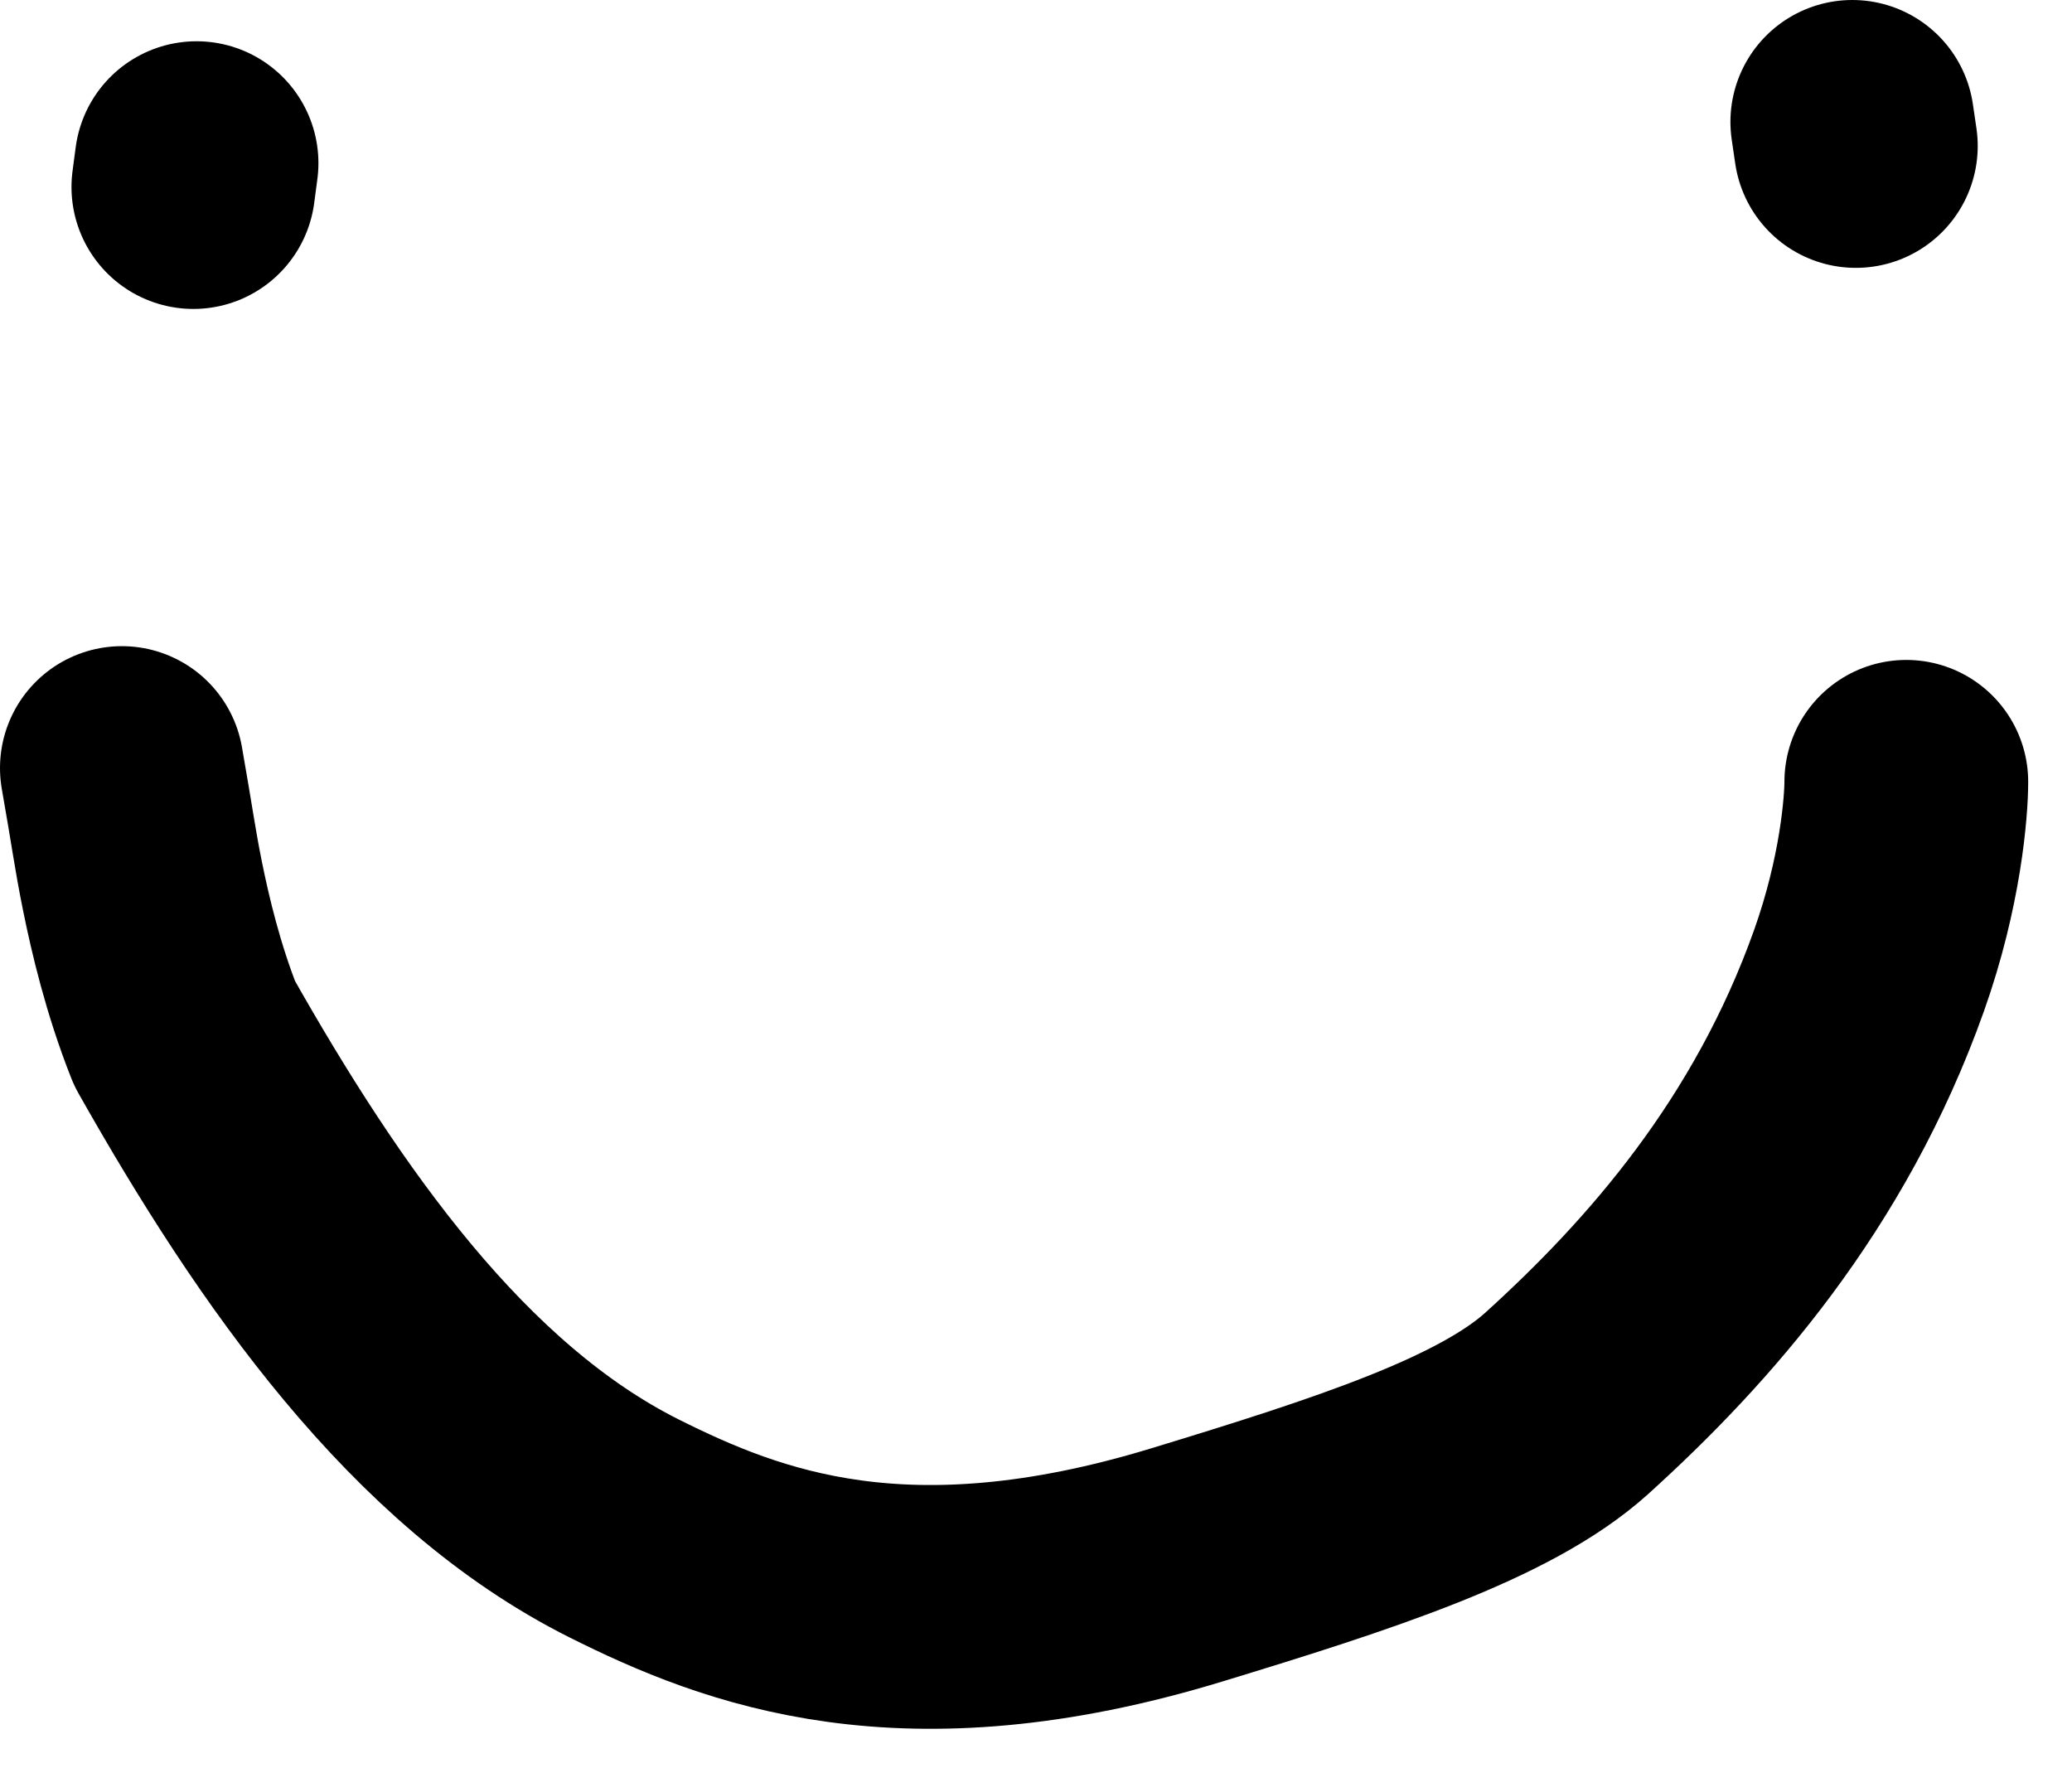
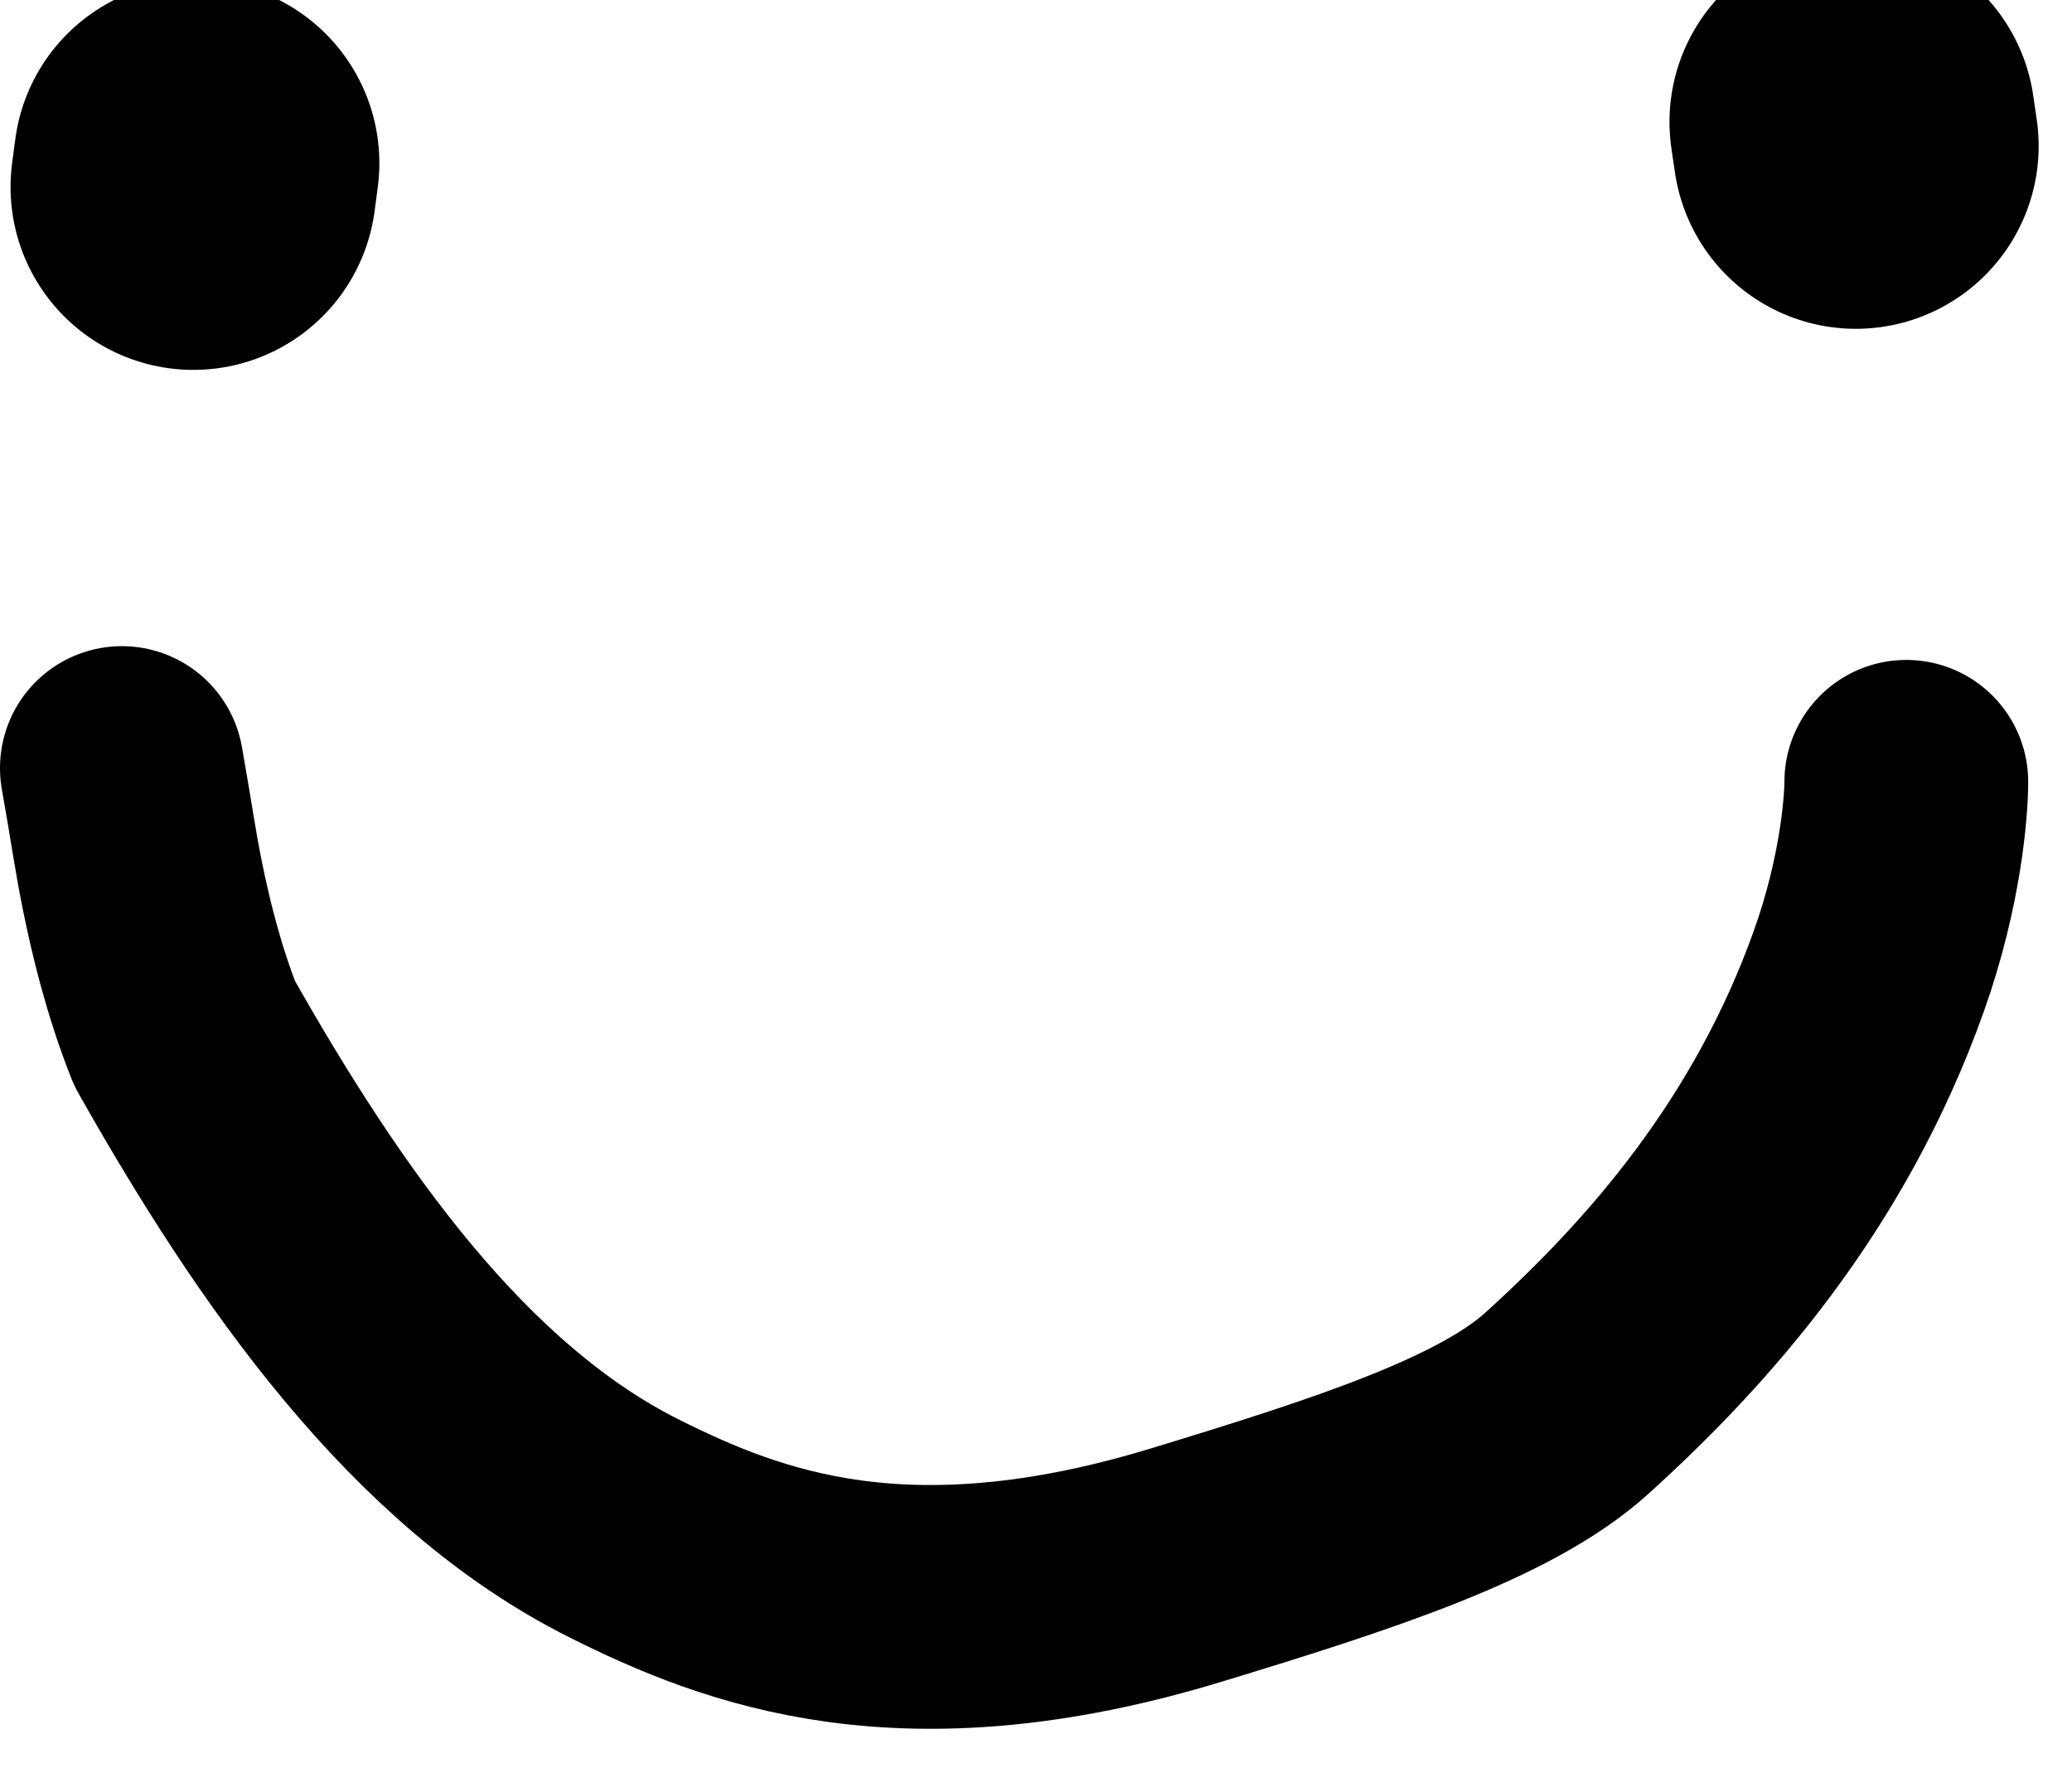
<svg xmlns="http://www.w3.org/2000/svg" width="34" height="29" viewBox="0 0 34 29" fill="none">
-   <path d="M3.173 3.069L3.225 2.677" stroke="black" stroke-width="4" stroke-linecap="round" stroke-linejoin="round" />
-   <path d="M30.395 2L30.453 2.395" stroke="black" stroke-width="4" stroke-linecap="round" stroke-linejoin="round" />
-   <path d="M31.281 12.828C31.281 13.223 31.19 14.462 30.669 15.926C29.535 19.113 27.55 21.359 25.711 23.024C24.532 24.091 22.221 24.84 19.47 25.678C14.851 27.085 12.186 26.051 10.245 25.08C7.2 23.557 4.923 20.31 3.03 16.957C2.674 16.059 2.466 15.17 2.339 14.544C2.212 13.917 2.173 13.581 2 12.602" stroke="black" stroke-width="4" stroke-linecap="round" stroke-linejoin="round" />
+   <path d="M3.173 3.069L3.225 2.677" stroke="currentColor" stroke-width="6" stroke-linecap="round" stroke-linejoin="round" />
+   <path d="M30.395 2L30.453 2.395" stroke="currentColor" stroke-width="6" stroke-linecap="round" stroke-linejoin="round" />
+   <path d="M31.281 12.828C31.281 13.223 31.19 14.462 30.669 15.926C29.535 19.113 27.55 21.359 25.711 23.024C24.532 24.091 22.221 24.84 19.47 25.678C14.851 27.085 12.186 26.051 10.245 25.08C7.2 23.557 4.923 20.31 3.03 16.957C2.674 16.059 2.466 15.17 2.339 14.544C2.212 13.917 2.173 13.581 2 12.602" stroke="currentColor" stroke-width="4" stroke-linecap="round" stroke-linejoin="round" />
</svg>
